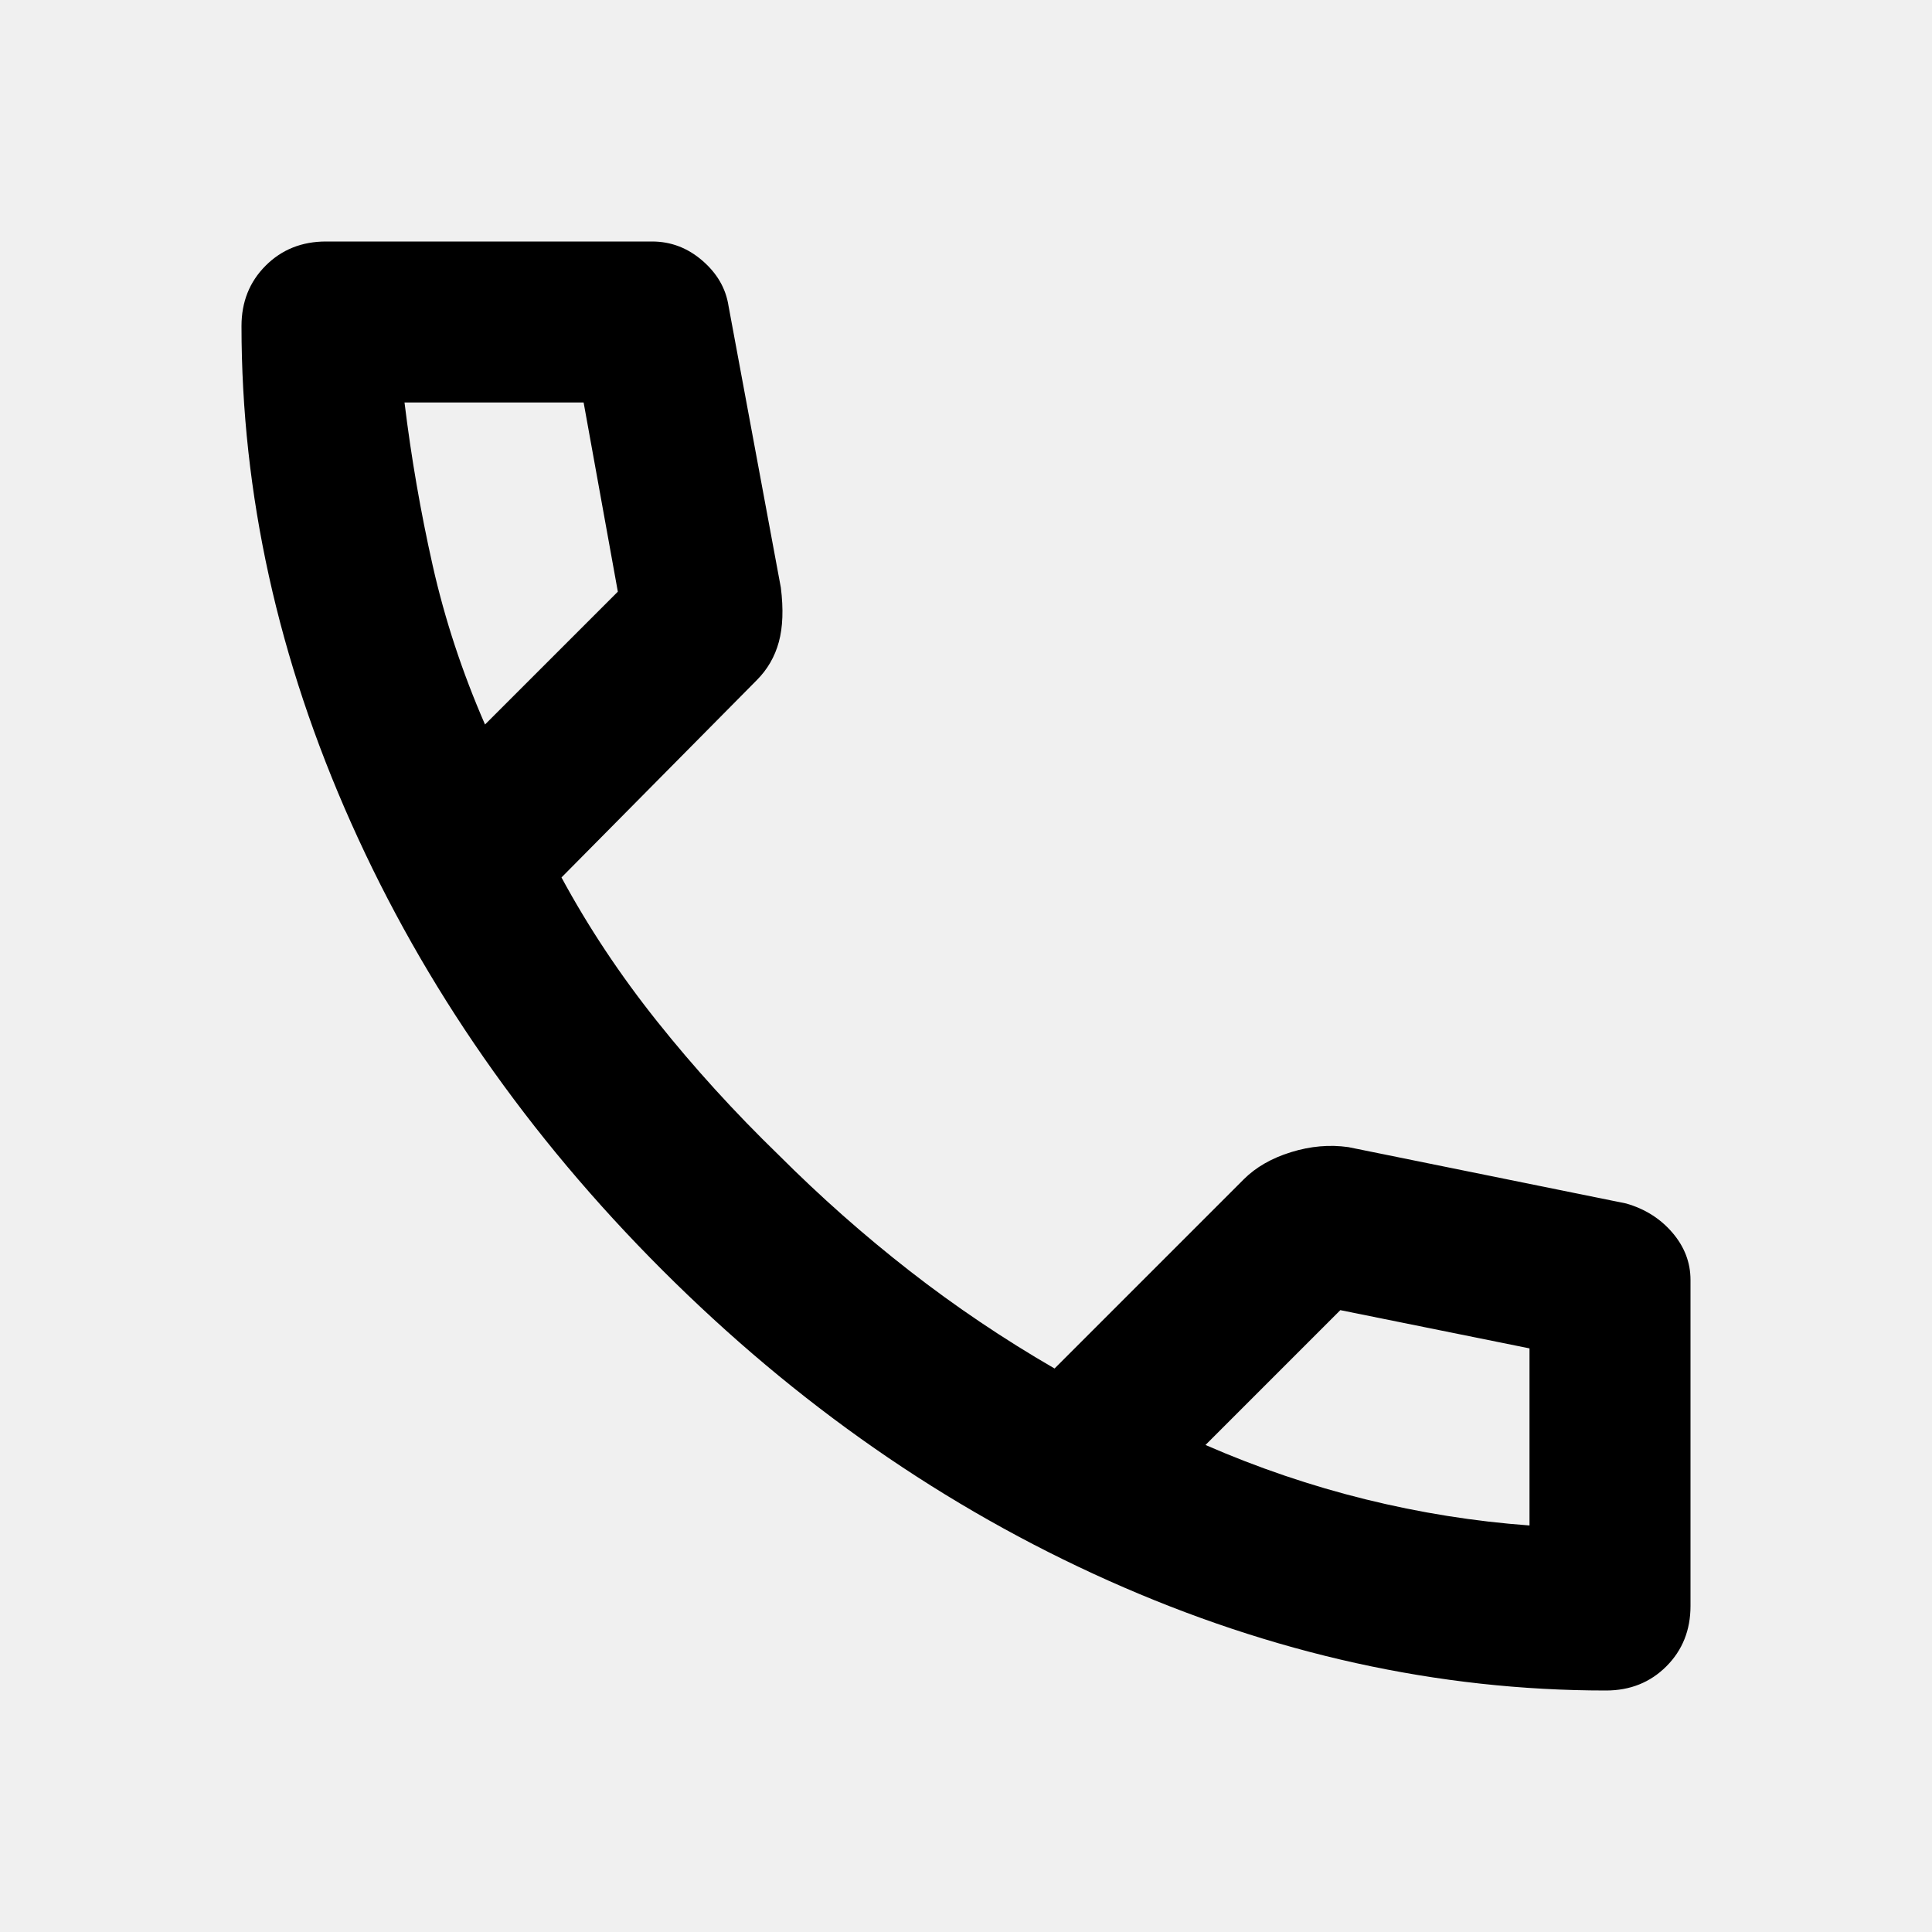
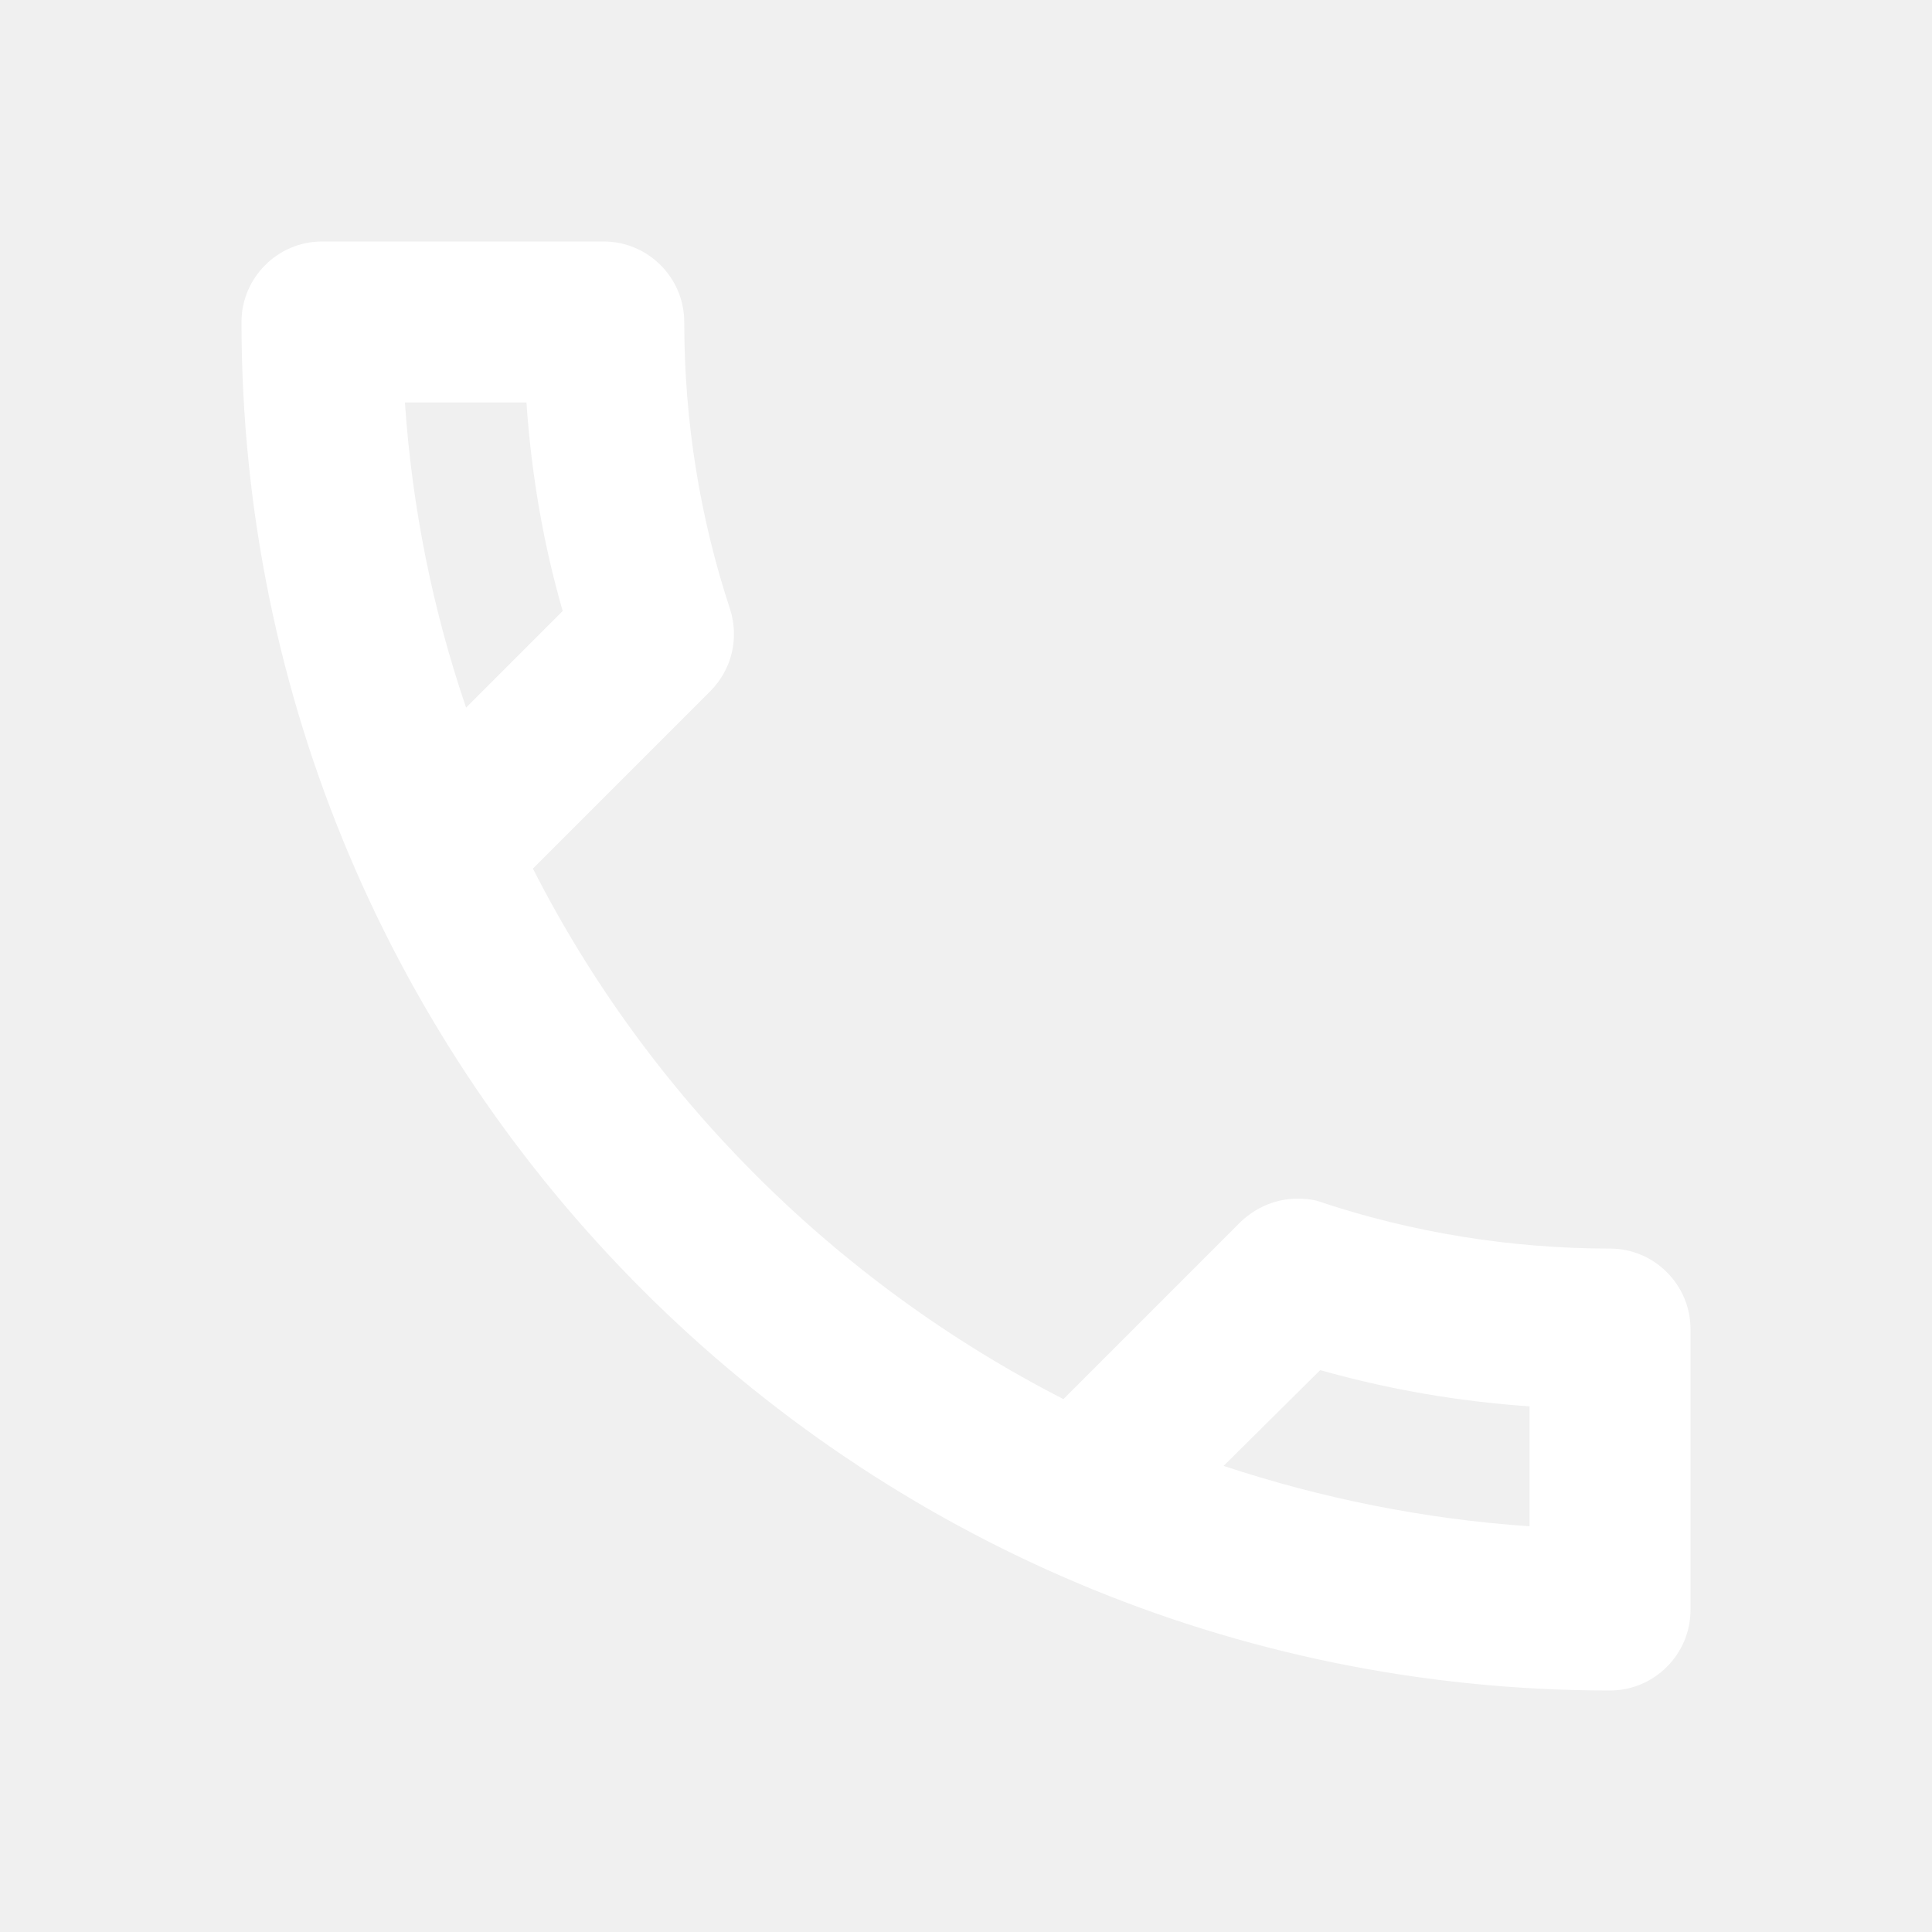
- <svg xmlns="http://www.w3.org/2000/svg" height="24" viewBox="0 -960 960 960" width="24">
-   <path d="M798-120q-125 0-247-54.5T329-329Q229-429 174.5-551T120-798q0-18 12-30t30-12h162q14 0 25 9.5t13 22.5l26 140q2 16-1 27t-11 19l-97 98q20 37 47.5 71.5T387-386q31 31 65 57.5t72 48.5l94-94q9-9 23.5-13.5T670-390l138 28q14 4 23 14.5t9 23.5v162q0 18-12 30t-30 12ZM241-600l66-66-17-94h-89q5 41 14 81t26 79Zm358 358q39 17 79.5 27t81.5 13v-88l-94-19-67 67ZM241-600Zm358 358Z" />
+ <svg xmlns="http://www.w3.org/2000/svg" height="24px" viewBox="0 0 24 24" width="24px" fill="#FFFFFF">
+   <path d="M0 0h24v24H0V0z" fill="none" />
+   <path d="M6.54 5c.06.89.21 1.76.45 2.59l-1.2 1.2c-.41-1.2-.67-2.47-.76-3.79h1.51m9.86 12.02c.85.24 1.72.39 2.6.45v1.49c-1.32-.09-2.59-.35-3.8-.75l1.2-1.19M7.5 3H4c-.55 0-1 .45-1 1 0 9.39 7.61 17 17 17 .55 0 1-.45 1-1v-3.49c0-.55-.45-1-1-1-1.24 0-2.45-.2-3.57-.57-.1-.04-.21-.05-.31-.05-.26 0-.51.1-.71.29l-2.2 2.2c-2.83-1.45-5.15-3.76-6.59-6.59l2.2-2.2c.28-.28.36-.67.25-1.02C8.7 6.45 8.5 5.25 8.5 4c0-.55-.45-1-1-1z" />
</svg>
